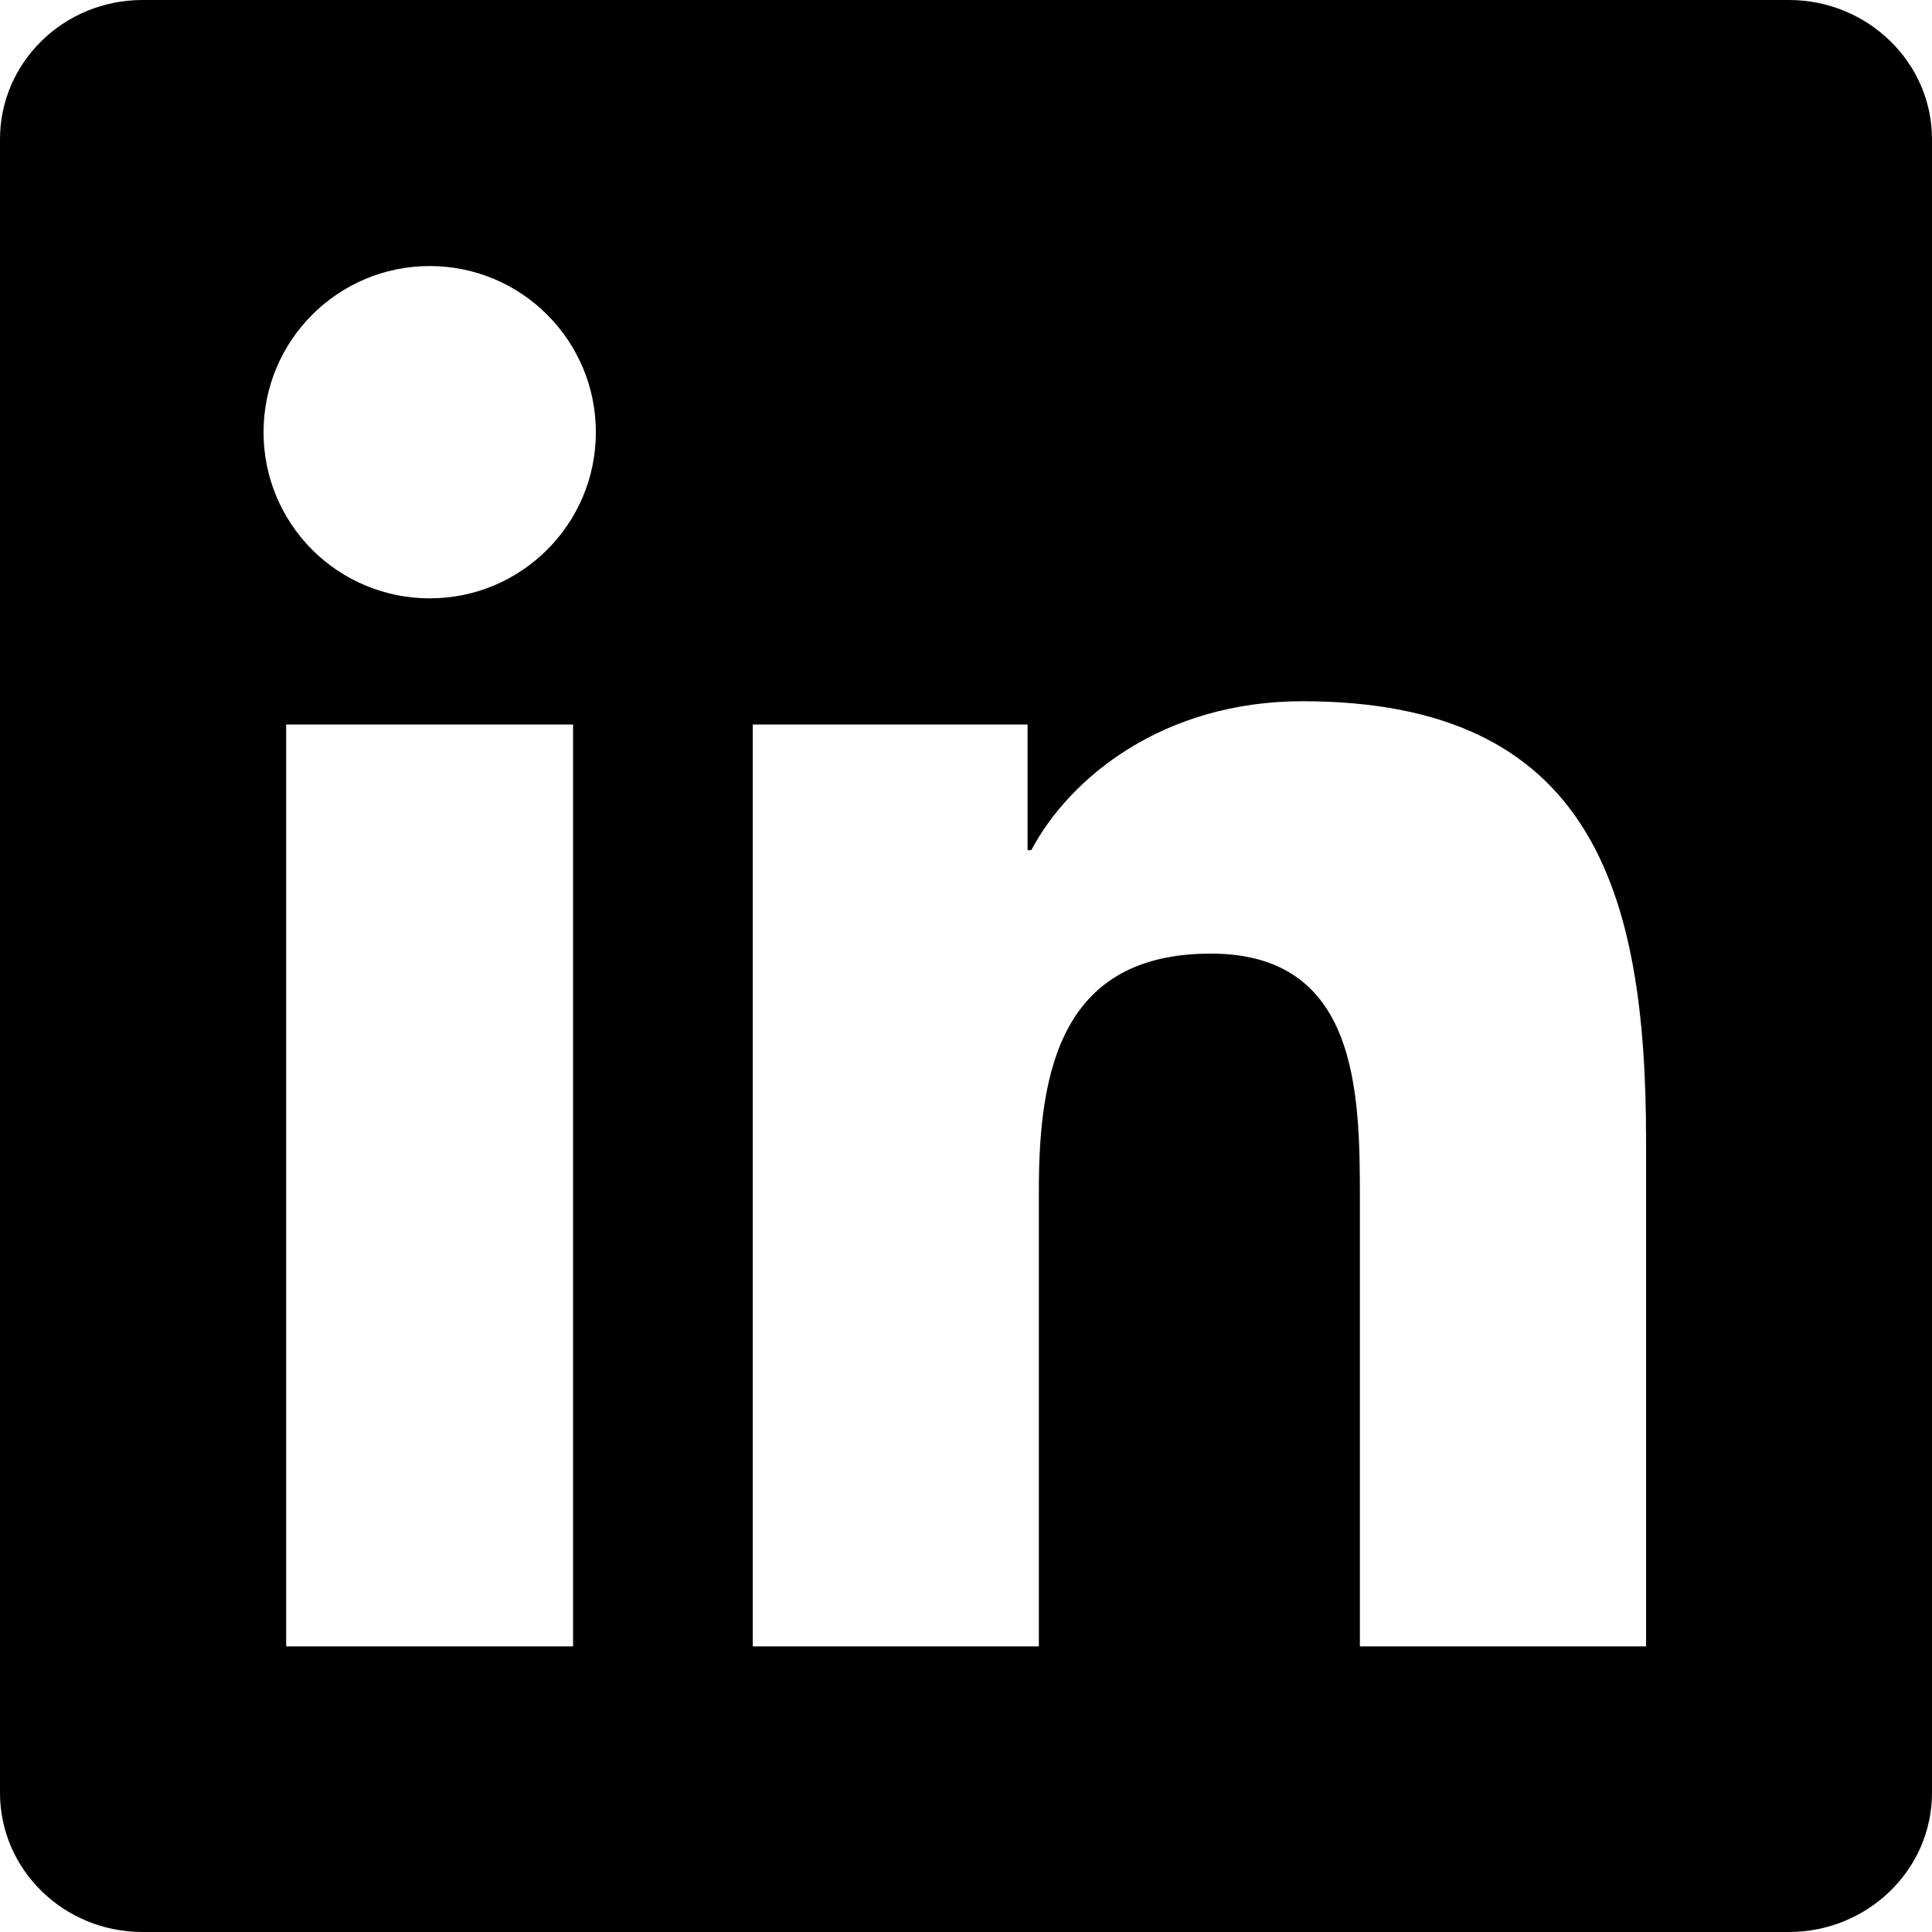
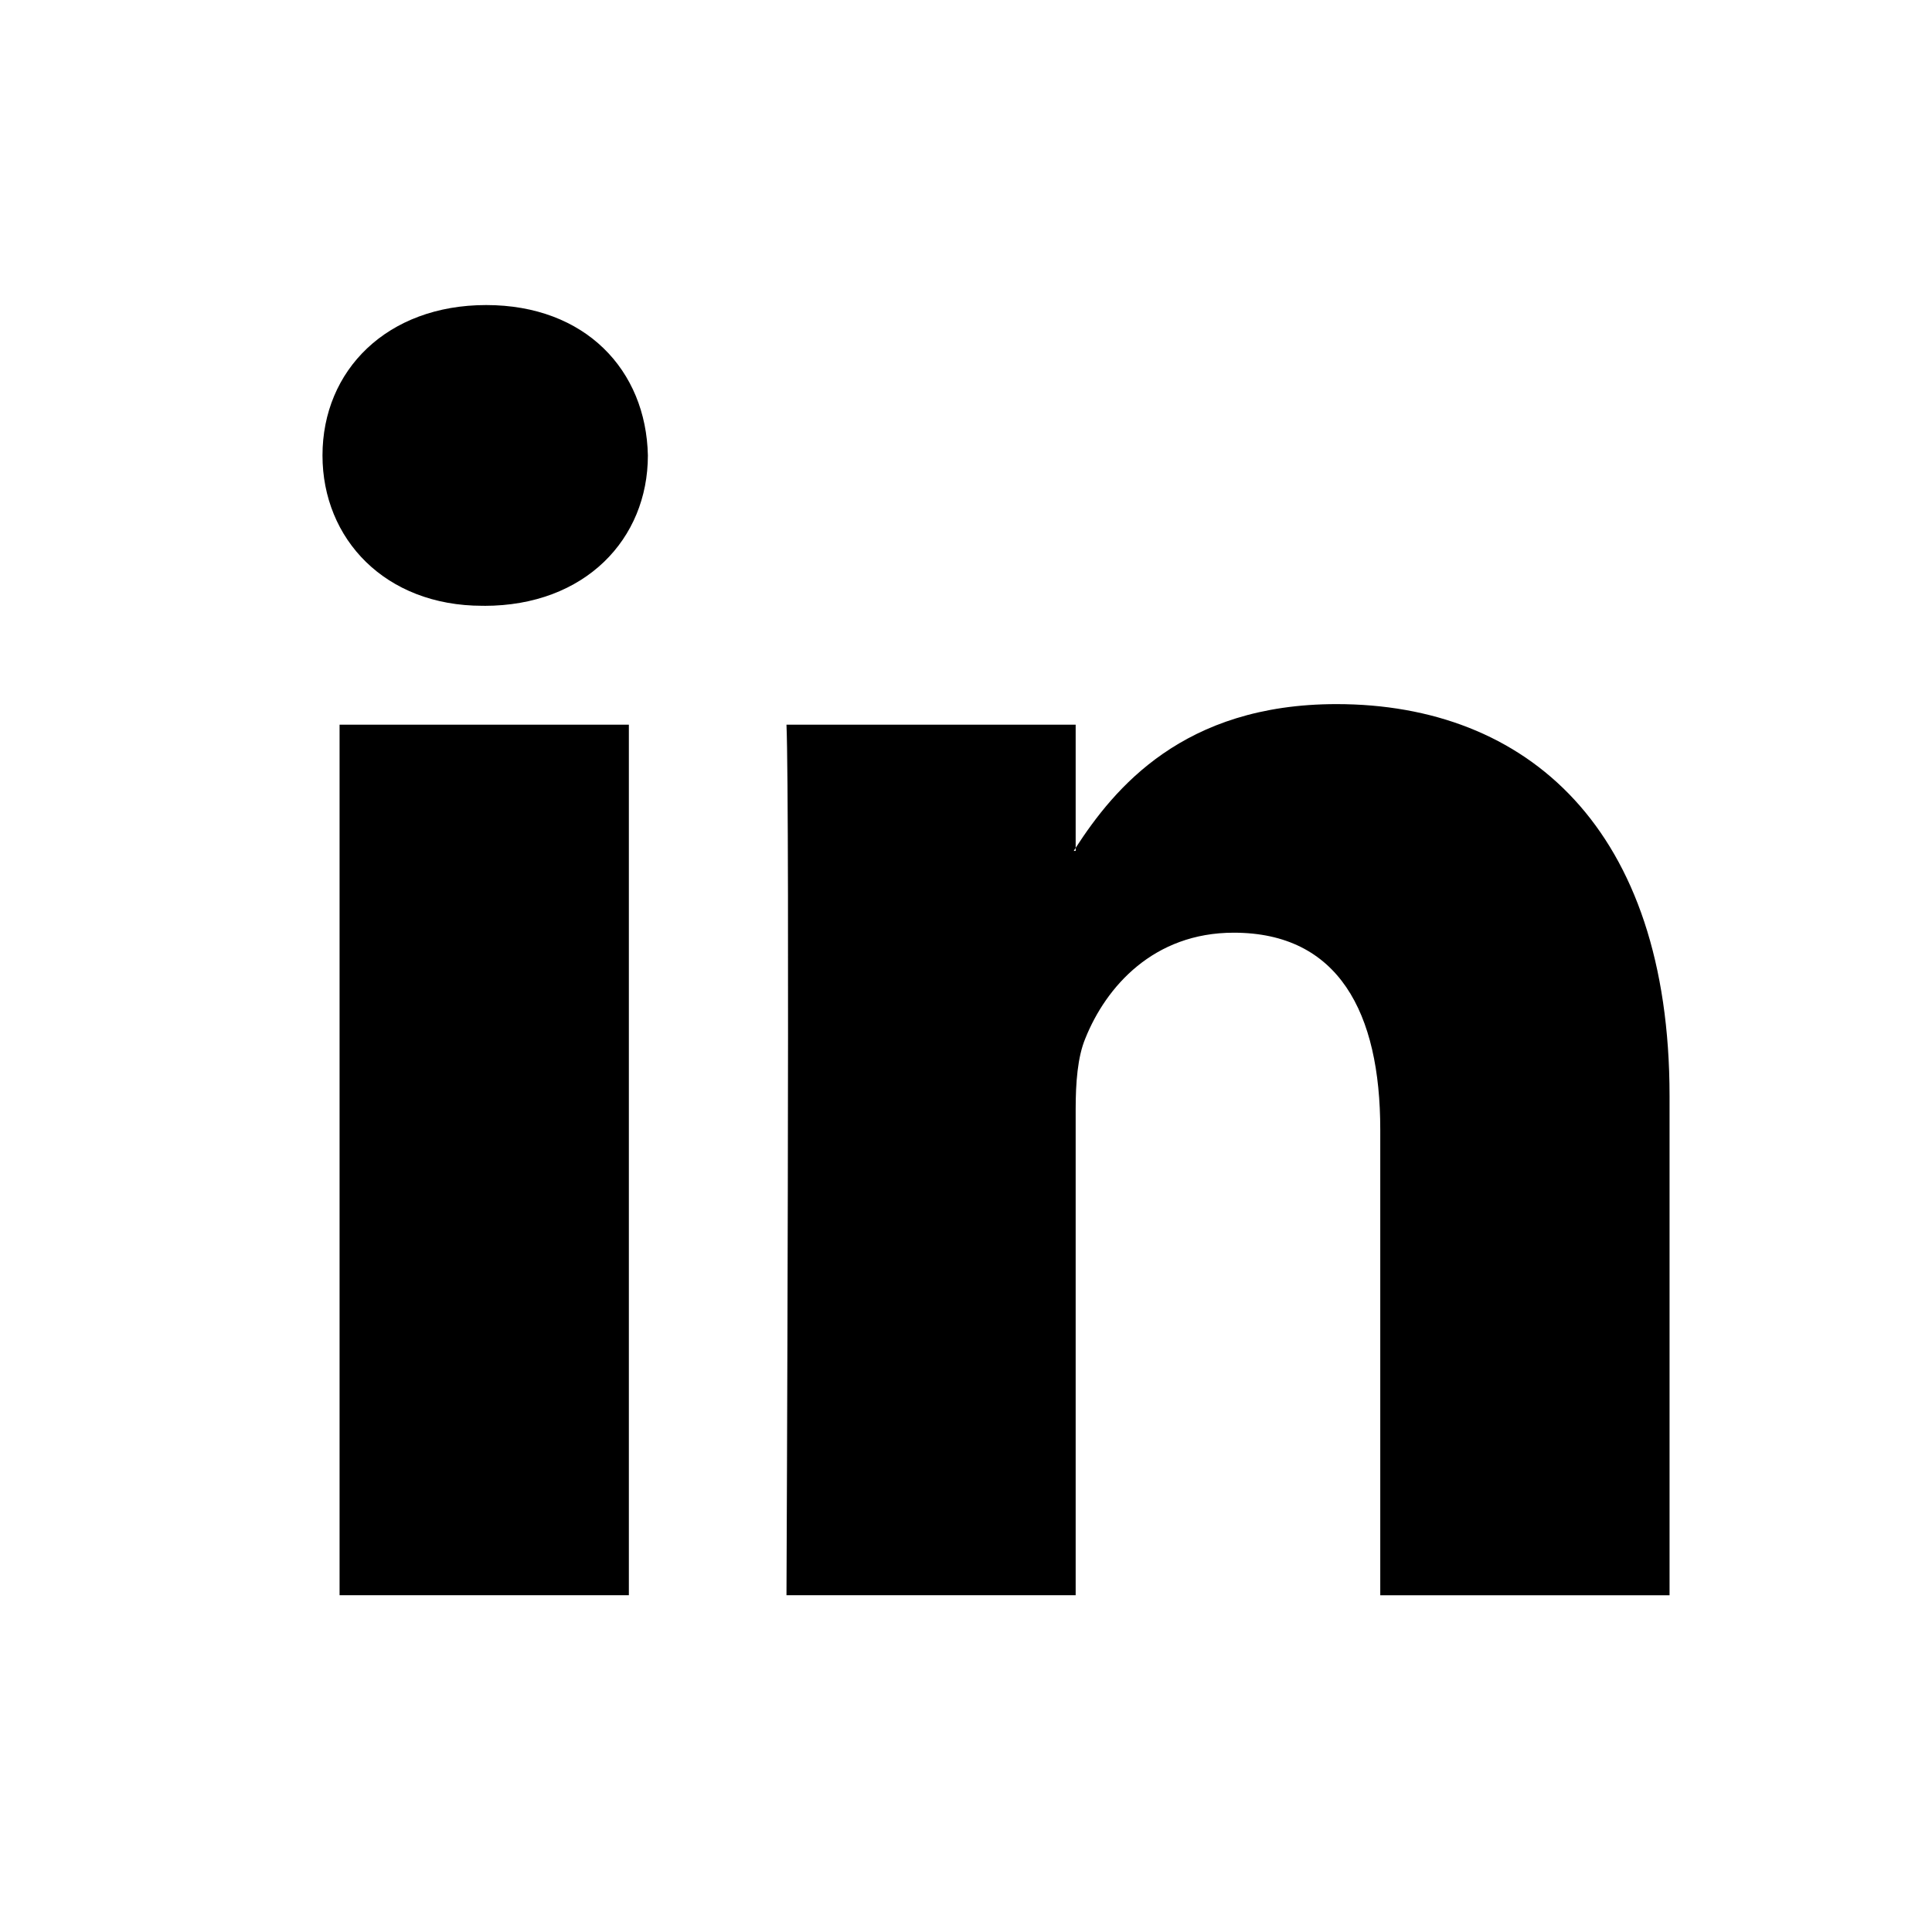
- <svg xmlns="http://www.w3.org/2000/svg" viewBox="0 0 24 24">
-   <path d="M20.447 20.452h-3.554v-5.569c0-1.328-.027-3.037-1.852-3.037-1.853 0-2.136 1.445-2.136 2.939v5.667H9.351V9h3.414v1.561h.046c.477-.9 1.637-1.85 3.37-1.85 3.601 0 4.267 2.37 4.267 5.455v6.286zM5.337 7.433a2.062 2.062 0 0 1-2.063-2.065 2.064 2.064 0 1 1 2.063 2.065zm1.782 13.019H3.555V9h3.564zM22.225 0H1.771C.792 0 0 .774 0 1.729v20.542C0 23.227.792 24 1.771 24h20.451C23.2 24 24 23.227 24 22.271V1.729C24 .774 23.2 0 22.222 0z" />
+ <svg xmlns="http://www.w3.org/2000/svg" width="38" height="38" fill="none" viewBox="0 0 38 38">
+   <path fill="#000" d="M12.369 31.376V14.254h-5.69v17.122h5.69Zm-2.844-19.46c1.984 0 3.218-1.314 3.218-2.958C12.708 7.278 11.511 6 9.563 6c-1.948 0-3.22 1.28-3.22 2.958 0 1.644 1.234 2.957 3.144 2.957h.038Zm11.632 19.46v-9.562c0-.512.037-1.024.19-1.389.409-1.021 1.345-2.08 2.919-2.08 2.06 0 2.882 1.568 2.882 3.872v9.16h5.69v-9.821c0-5.261-2.806-7.707-6.55-7.707-3.02 0-4.373 1.659-5.131 2.827v.06h-.038l.038-.06v-2.422h-5.688c.07 1.607 0 17.122 0 17.122h5.688Z" />
</svg>
